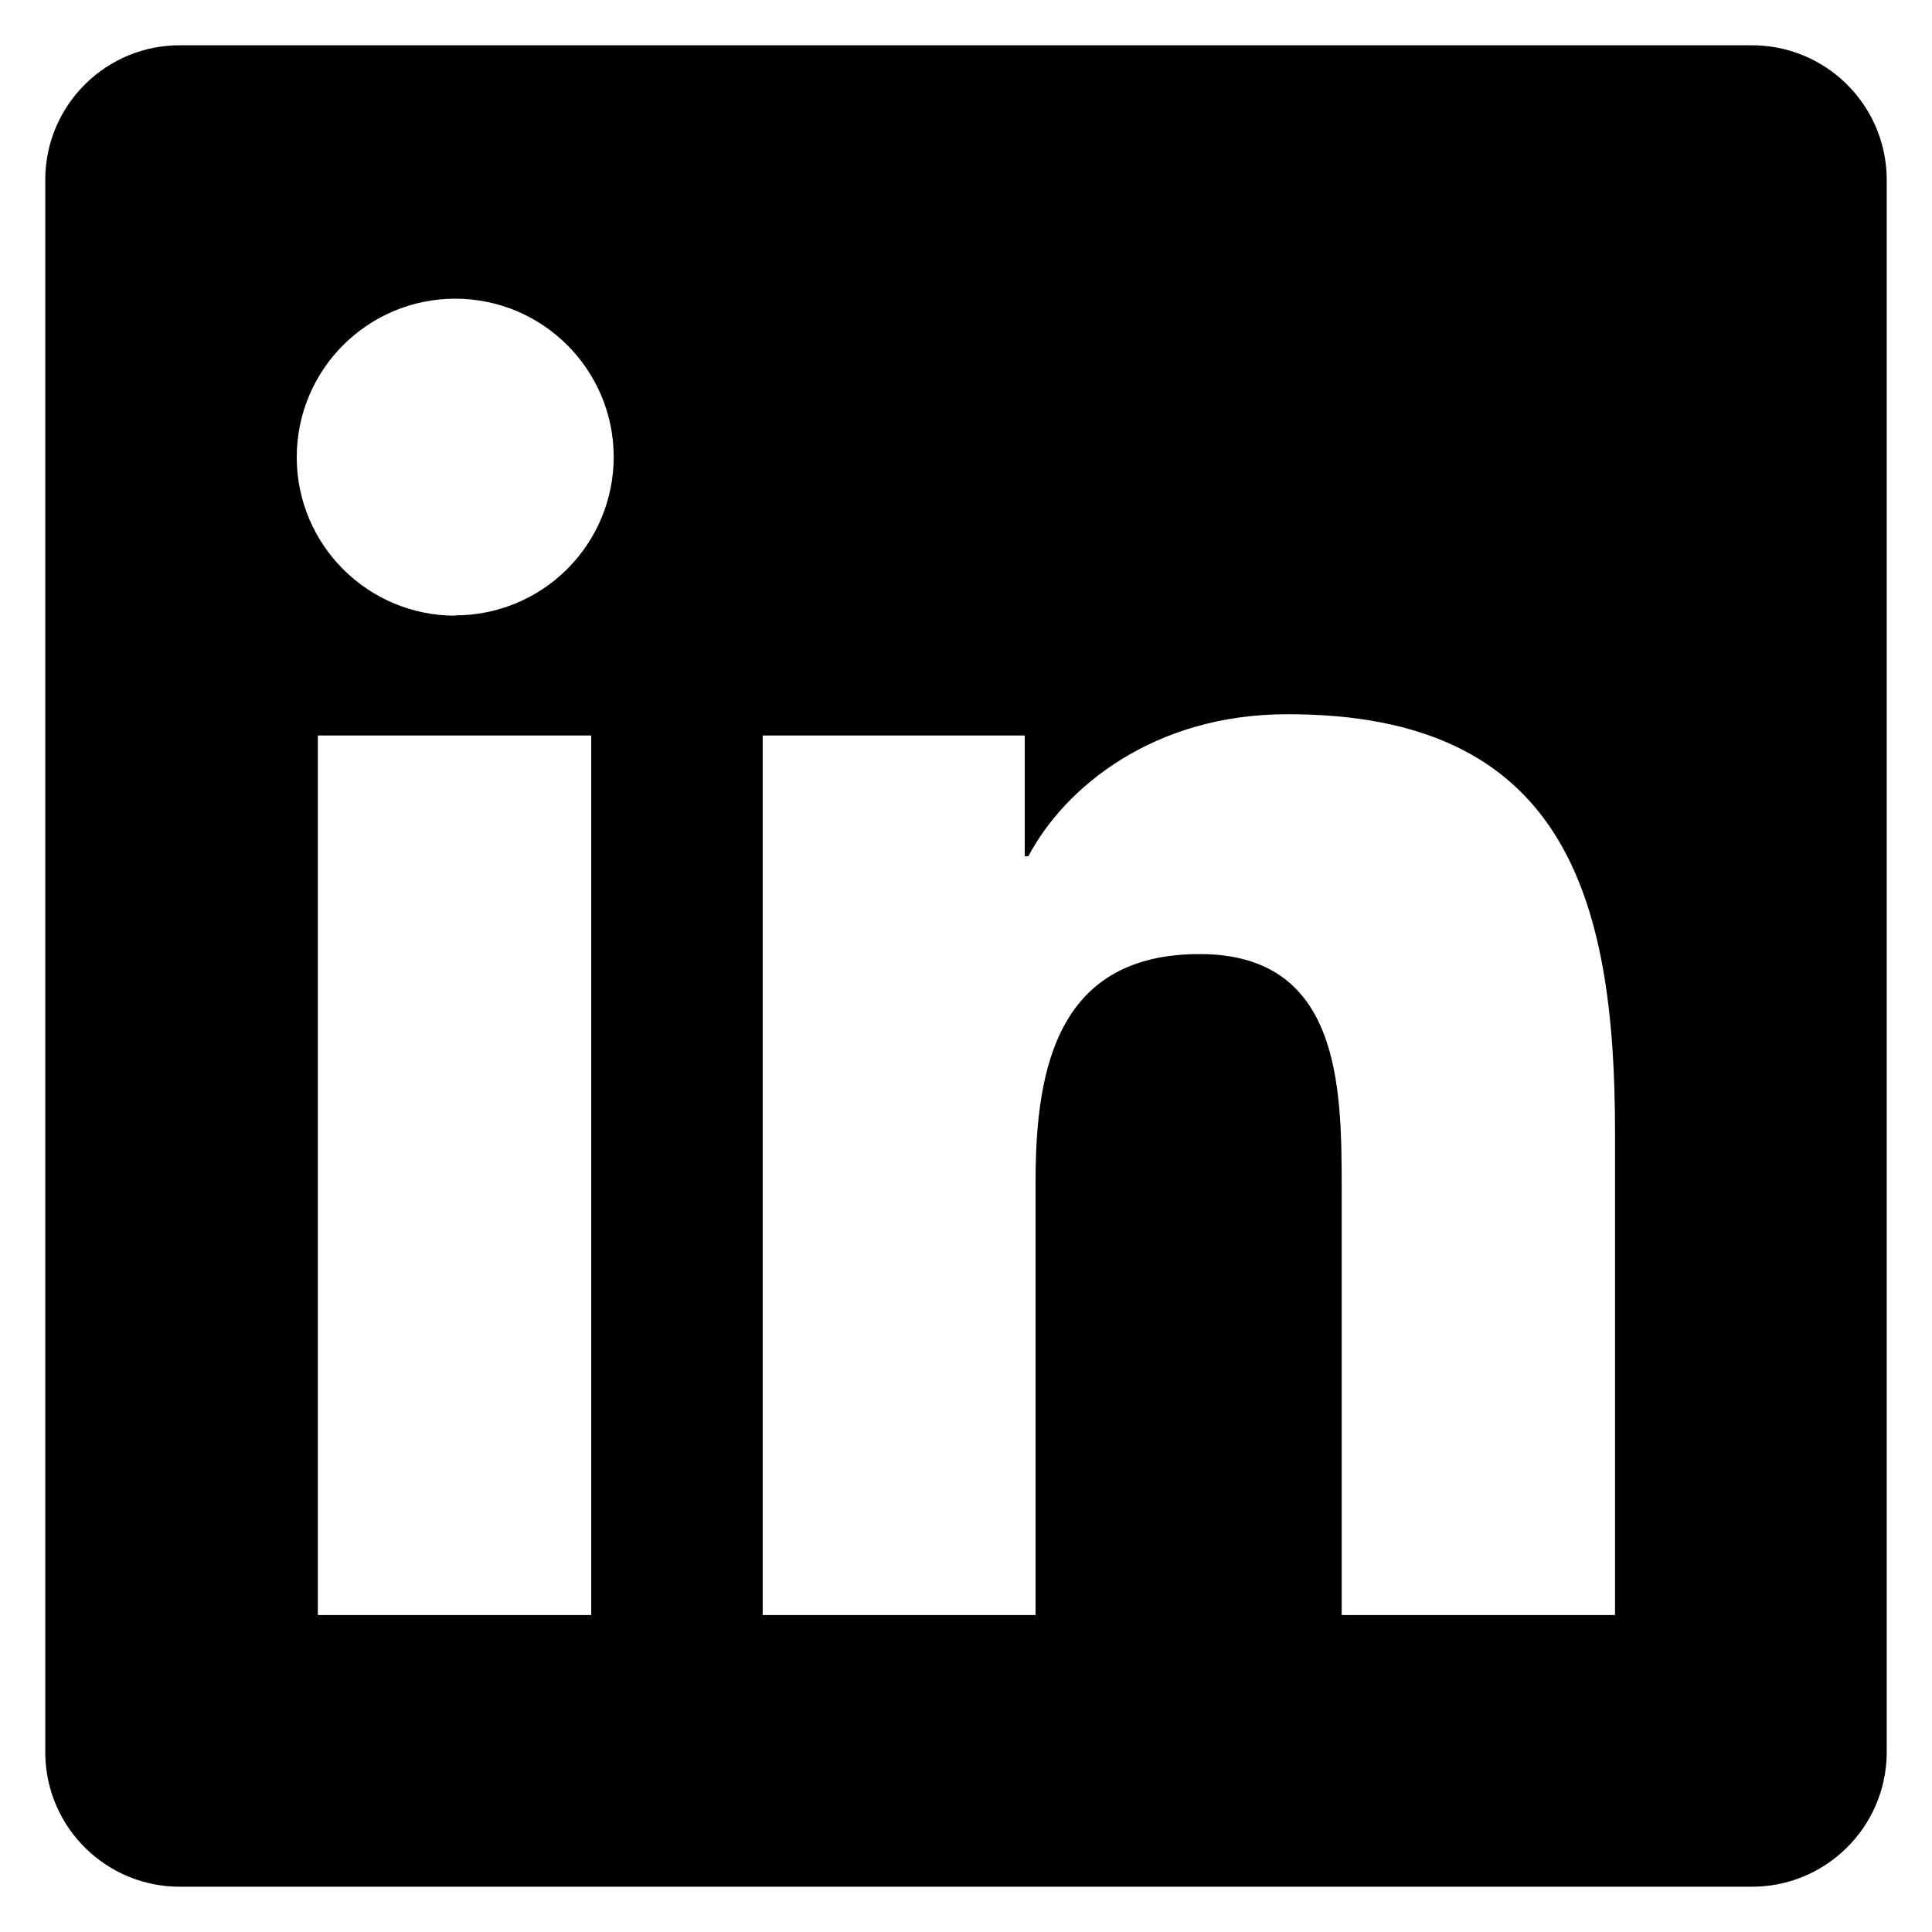
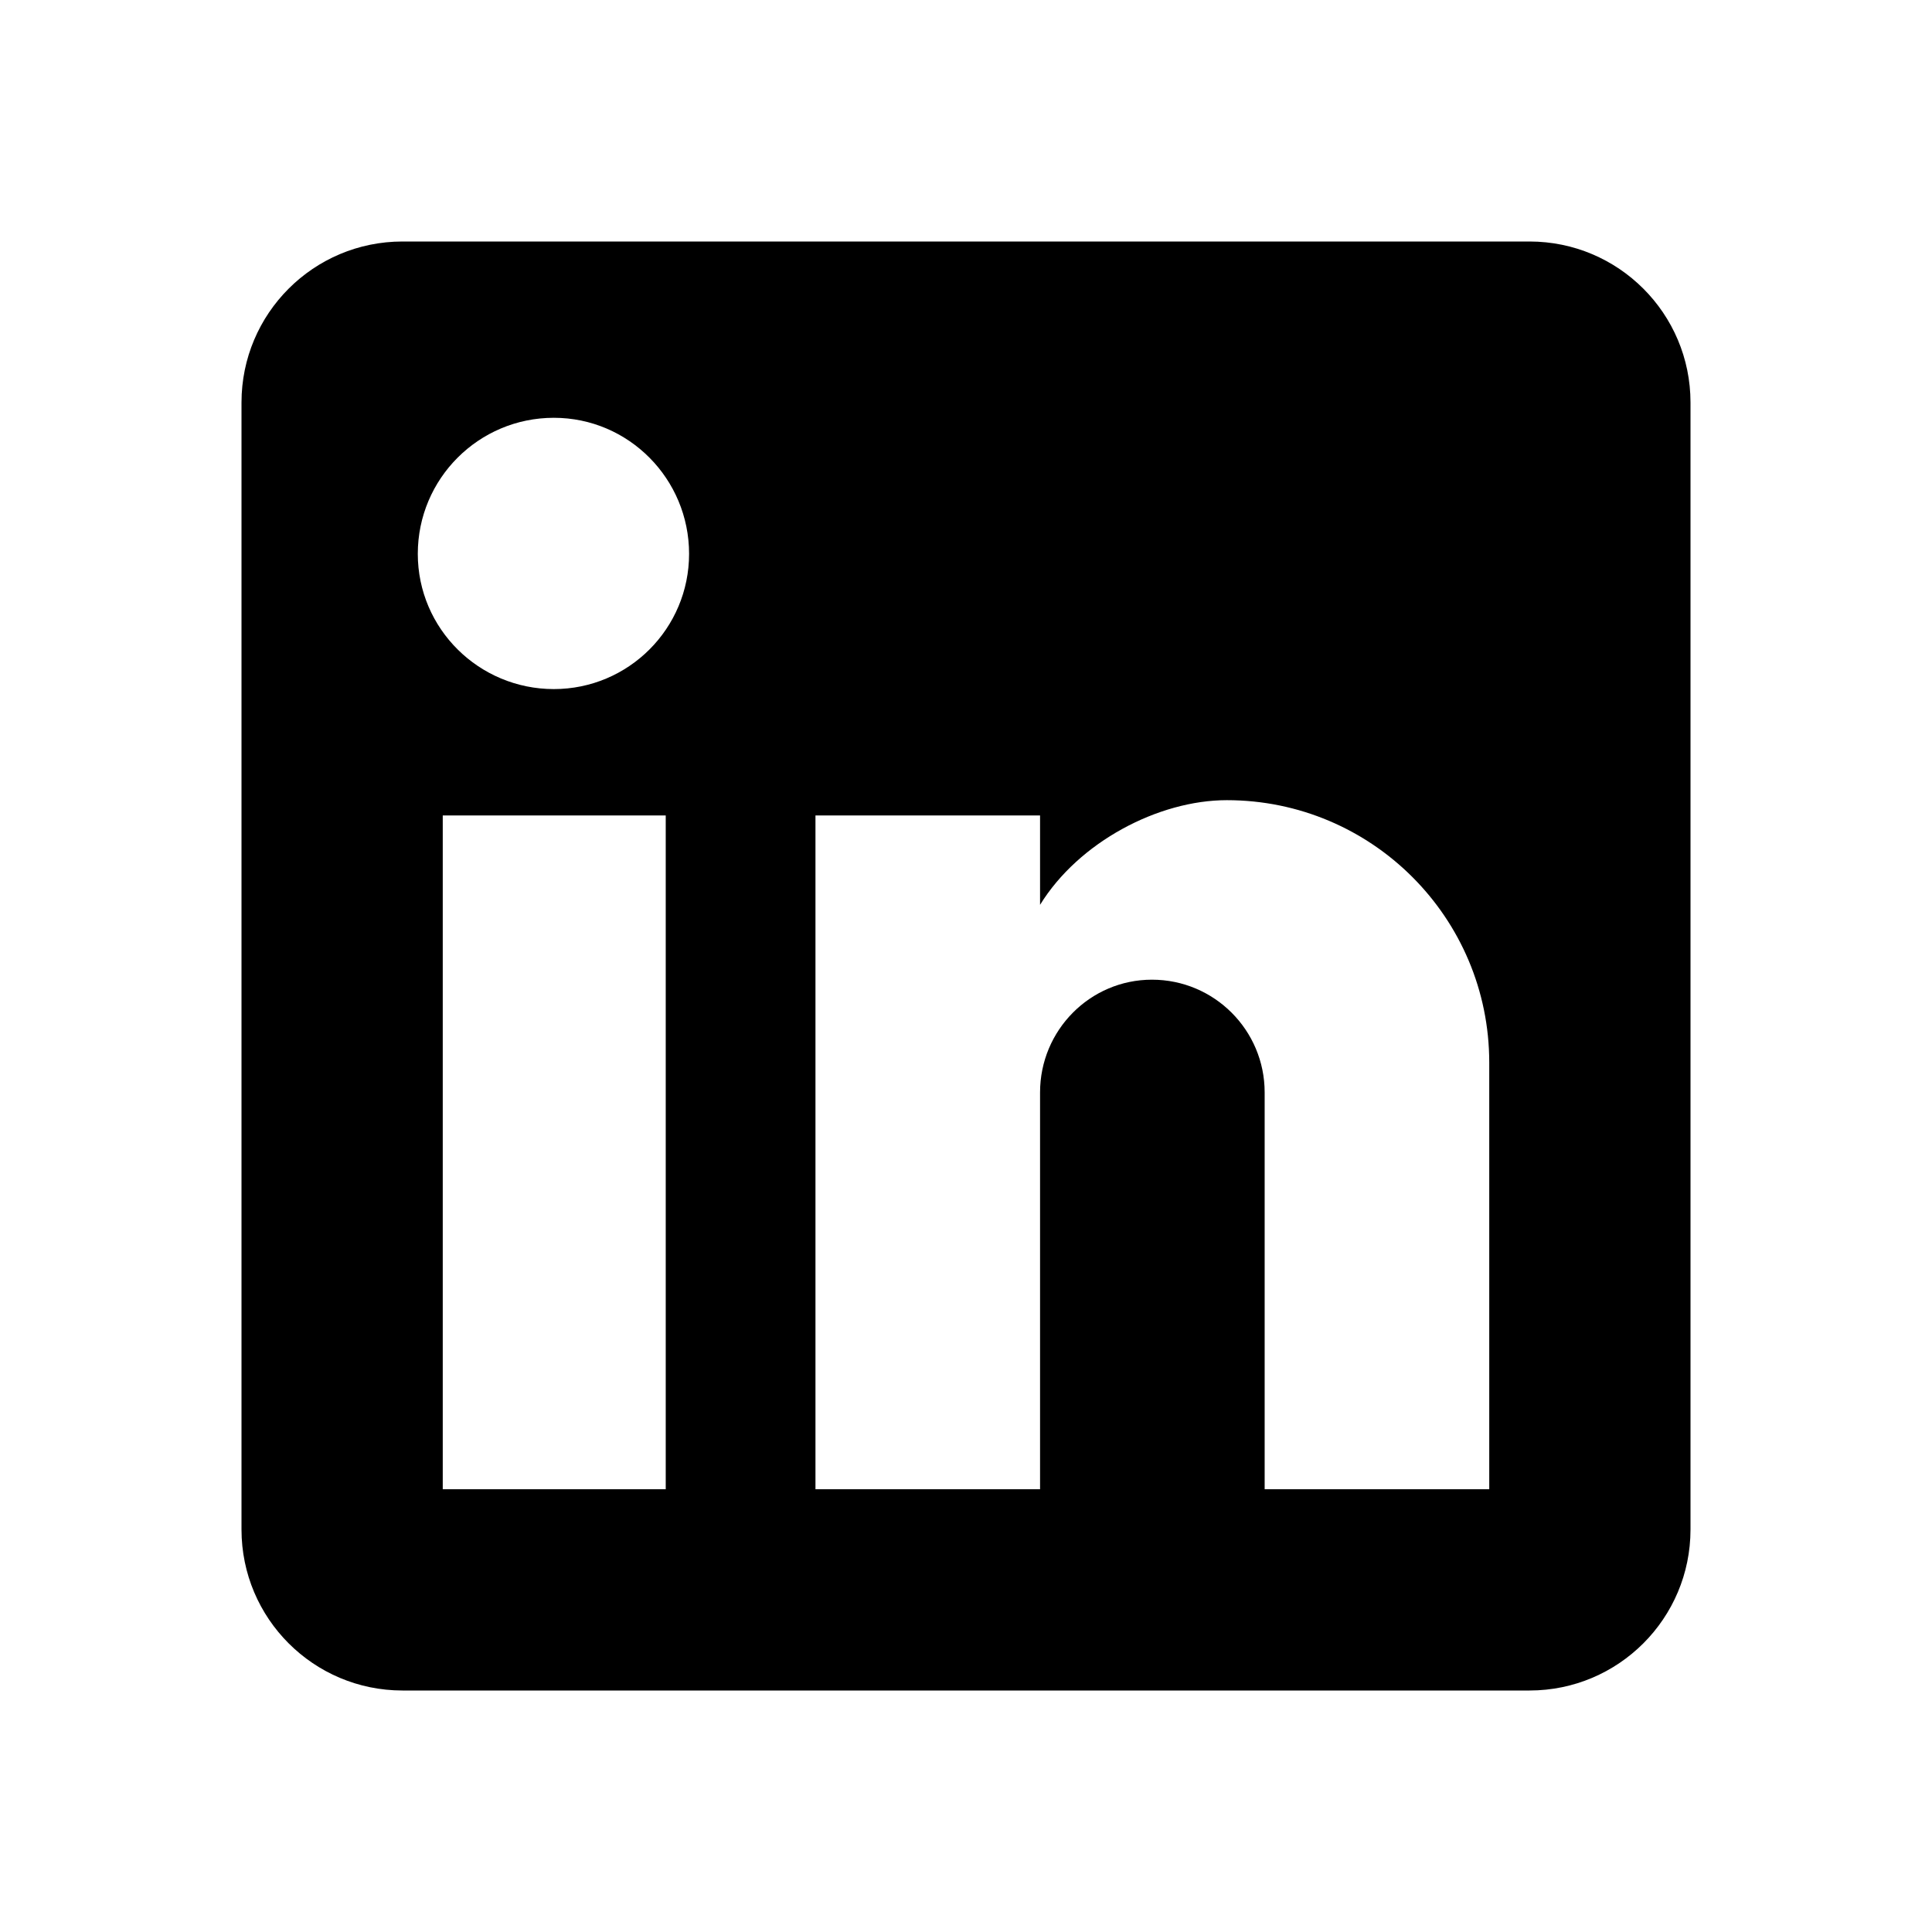
- <svg viewBox="0 0 128 128">
-   <path d="M116 3H12a8.91 8.91 0 00-9 8.8v104.42a8.91 8.91 0 009 8.78h104a8.93 8.93 0 009-8.81V11.77A8.93 8.93 0 00116 3zM39.17 107H21.06V48.73h18.11zm-9-66.21a10.5 10.5 0 1110.49-10.5 10.5 10.5 0 01-10.54 10.48zM107 107H88.89V78.65c0-6.75-.12-15.44-9.41-15.44s-10.87 7.36-10.87 15V107H50.53V48.73h17.36v8h.24c2.42-4.58 8.32-9.41 17.13-9.41C103.6 47.28 107 59.35 107 75z" />
+ <svg xmlns="http://www.w3.org/2000/svg" viewBox="0 0 24 24">
+   <path d="M19 3A2 2 0 0 1 21 5V19A2 2 0 0 1 19 21H5A2 2 0 0 1 3 19V5A2 2 0 0 1 5 3H19M18.5 18.5V13.2A3.26 3.26 0 0 0 15.24 9.94C14.39 9.94 13.4 10.46 12.92 11.24V10.13H10.13V18.5H12.92V13.57C12.92 12.8 13.54 12.17 14.31 12.17A1.4 1.4 0 0 1 15.71 13.57V18.5H18.5M6.88 8.56A1.68 1.68 0 0 0 8.56 6.88C8.56 5.95 7.81 5.19 6.88 5.19A1.69 1.69 0 0 0 5.19 6.88C5.19 7.81 5.95 8.56 6.88 8.56M8.27 18.5V10.13H5.5V18.5H8.27Z" />
</svg>
